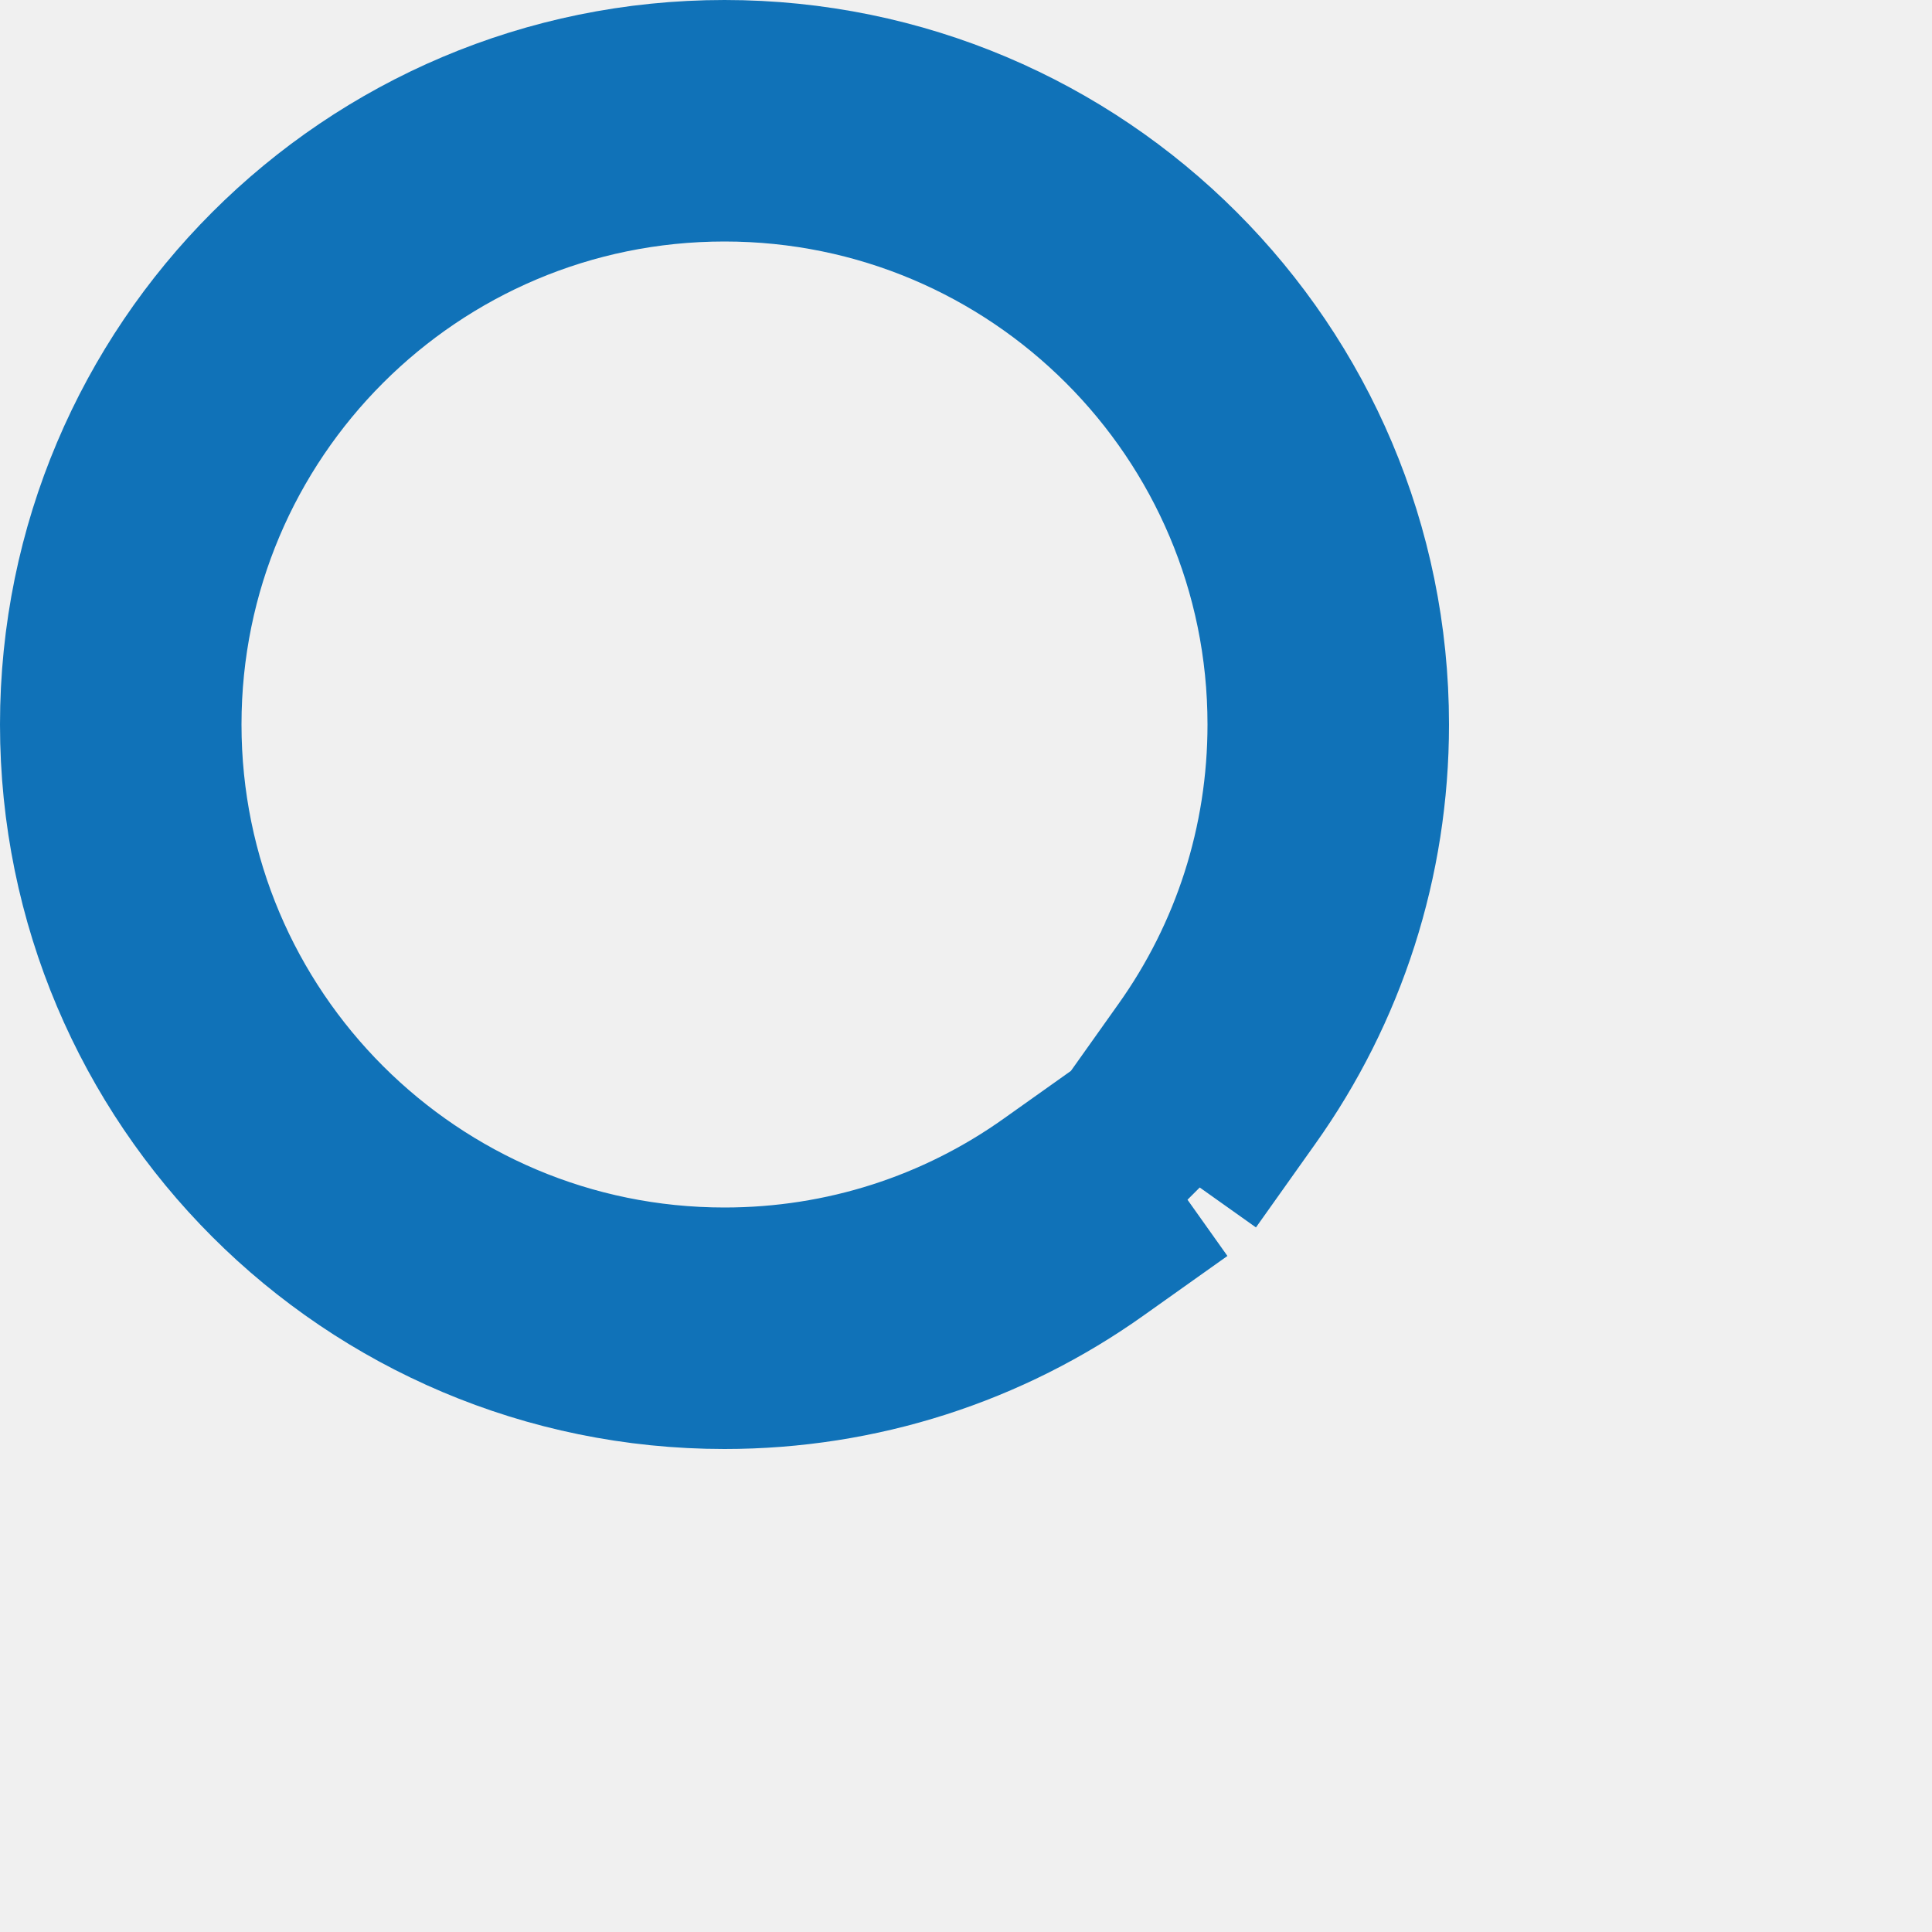
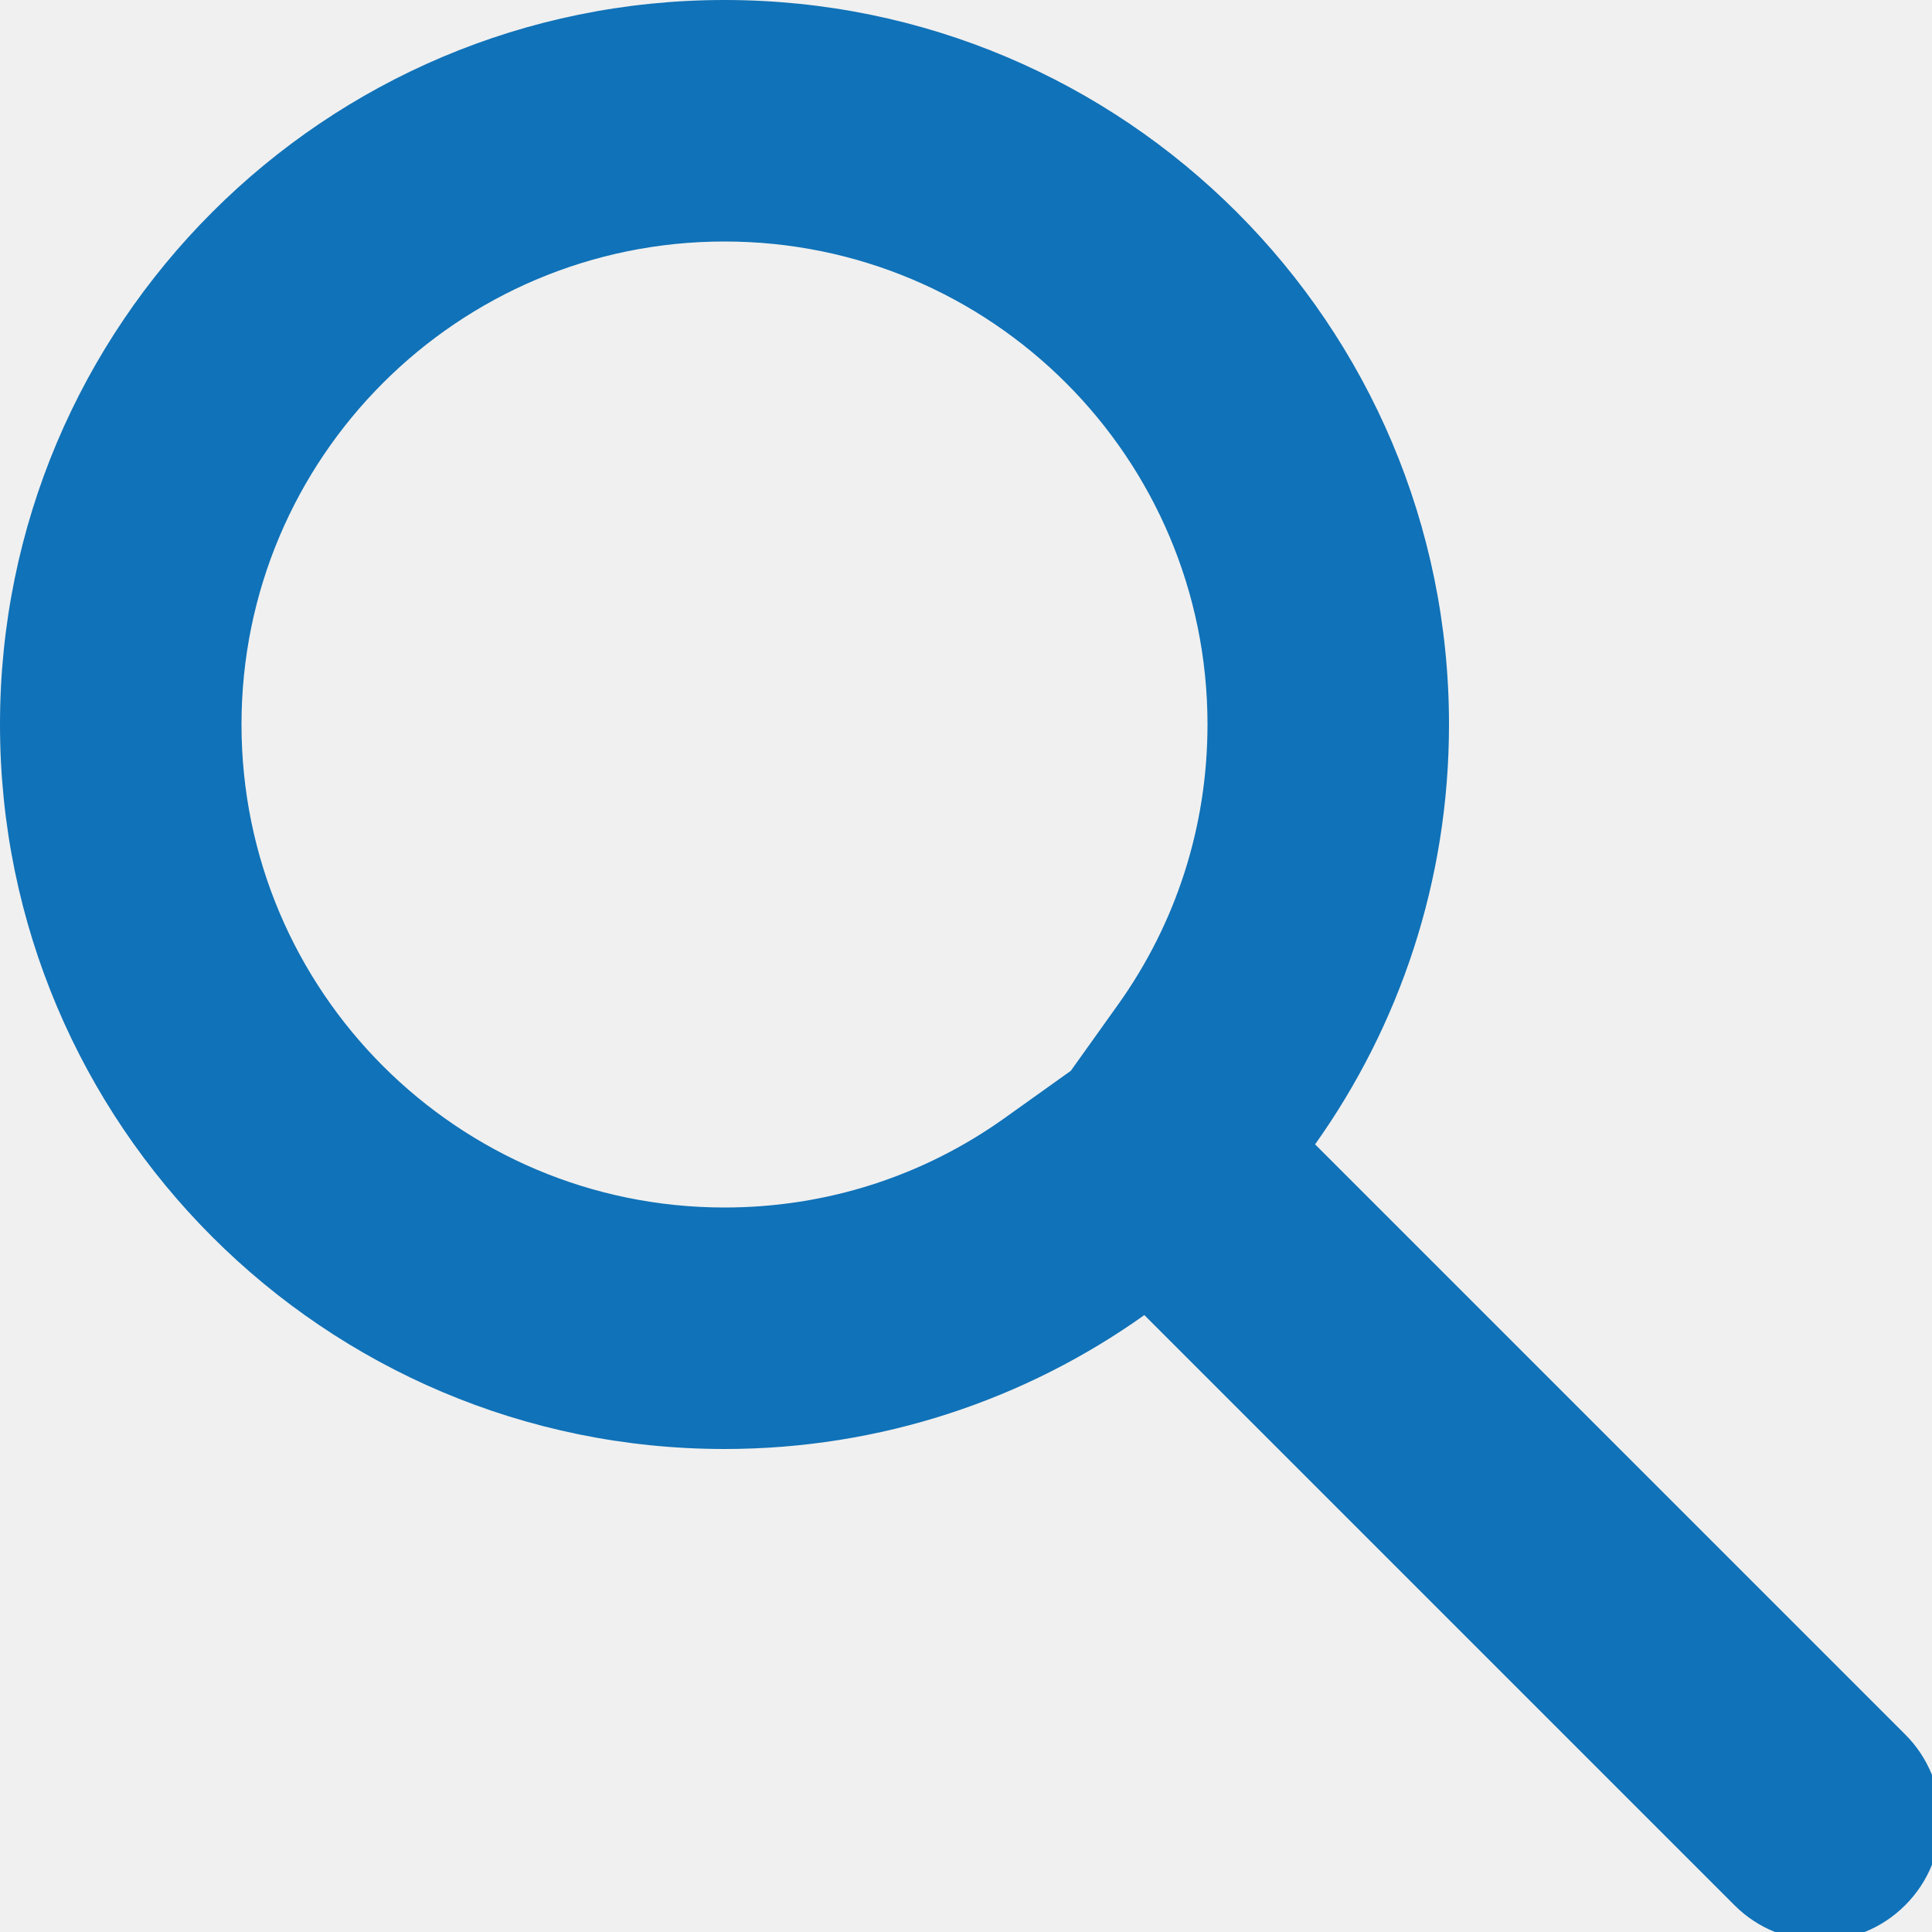
<svg xmlns="http://www.w3.org/2000/svg" xmlns:xlink="http://www.w3.org/1999/xlink" width="16" height="16" viewBox="0 0 16 16">
  <defs>
    <rect id="search-active-a" width="16" height="16" />
  </defs>
  <g fill="none" fill-rule="evenodd">
    <mask id="search-active-b" fill="#fff">
      <use xlink:href="#search-active-a" />
    </mask>
-     <path stroke="#1072B8" stroke-width="2" d="M9.885,9.885 L9.586,9.586 L10.076,8.896 C10.674,8.057 11,7.054 11,6 C11,3.239 8.761,1 6,1 C3.239,1 1,3.239 1,6 C1,8.761 3.239,11 6,11 C7.054,11 8.057,10.674 8.896,10.076 L9.586,9.586 L9.885,9.885 Z" mask="url(#search-active-b)" />
+     <path fill="#1072B8" fill-rule="nonzero" d="M9.262,8.316 C9.74,7.645 10,6.845 10,6 C10,3.791 8.209,2 6,2 C3.791,2 2,3.791 2,6 C2,8.209 3.791,10 6,10 C6.845,10 7.645,9.74 8.316,9.262 L8.868,8.868 L9.262,8.316 Z M15.778,14.364 C16.169,14.754 16.169,15.388 15.778,15.778 C15.388,16.169 14.754,16.169 14.364,15.778 L9.477,10.891 C8.496,11.589 7.296,12 6,12 C2.686,12 0,9.314 0,6 C0,2.686 2.686,0 6,0 C9.314,0 12,2.686 12,6 C12,7.296 11.589,8.496 10.891,9.477 L15.778,14.364 Z" mask="url(#search-active-b)" />
  </g>
</svg>
